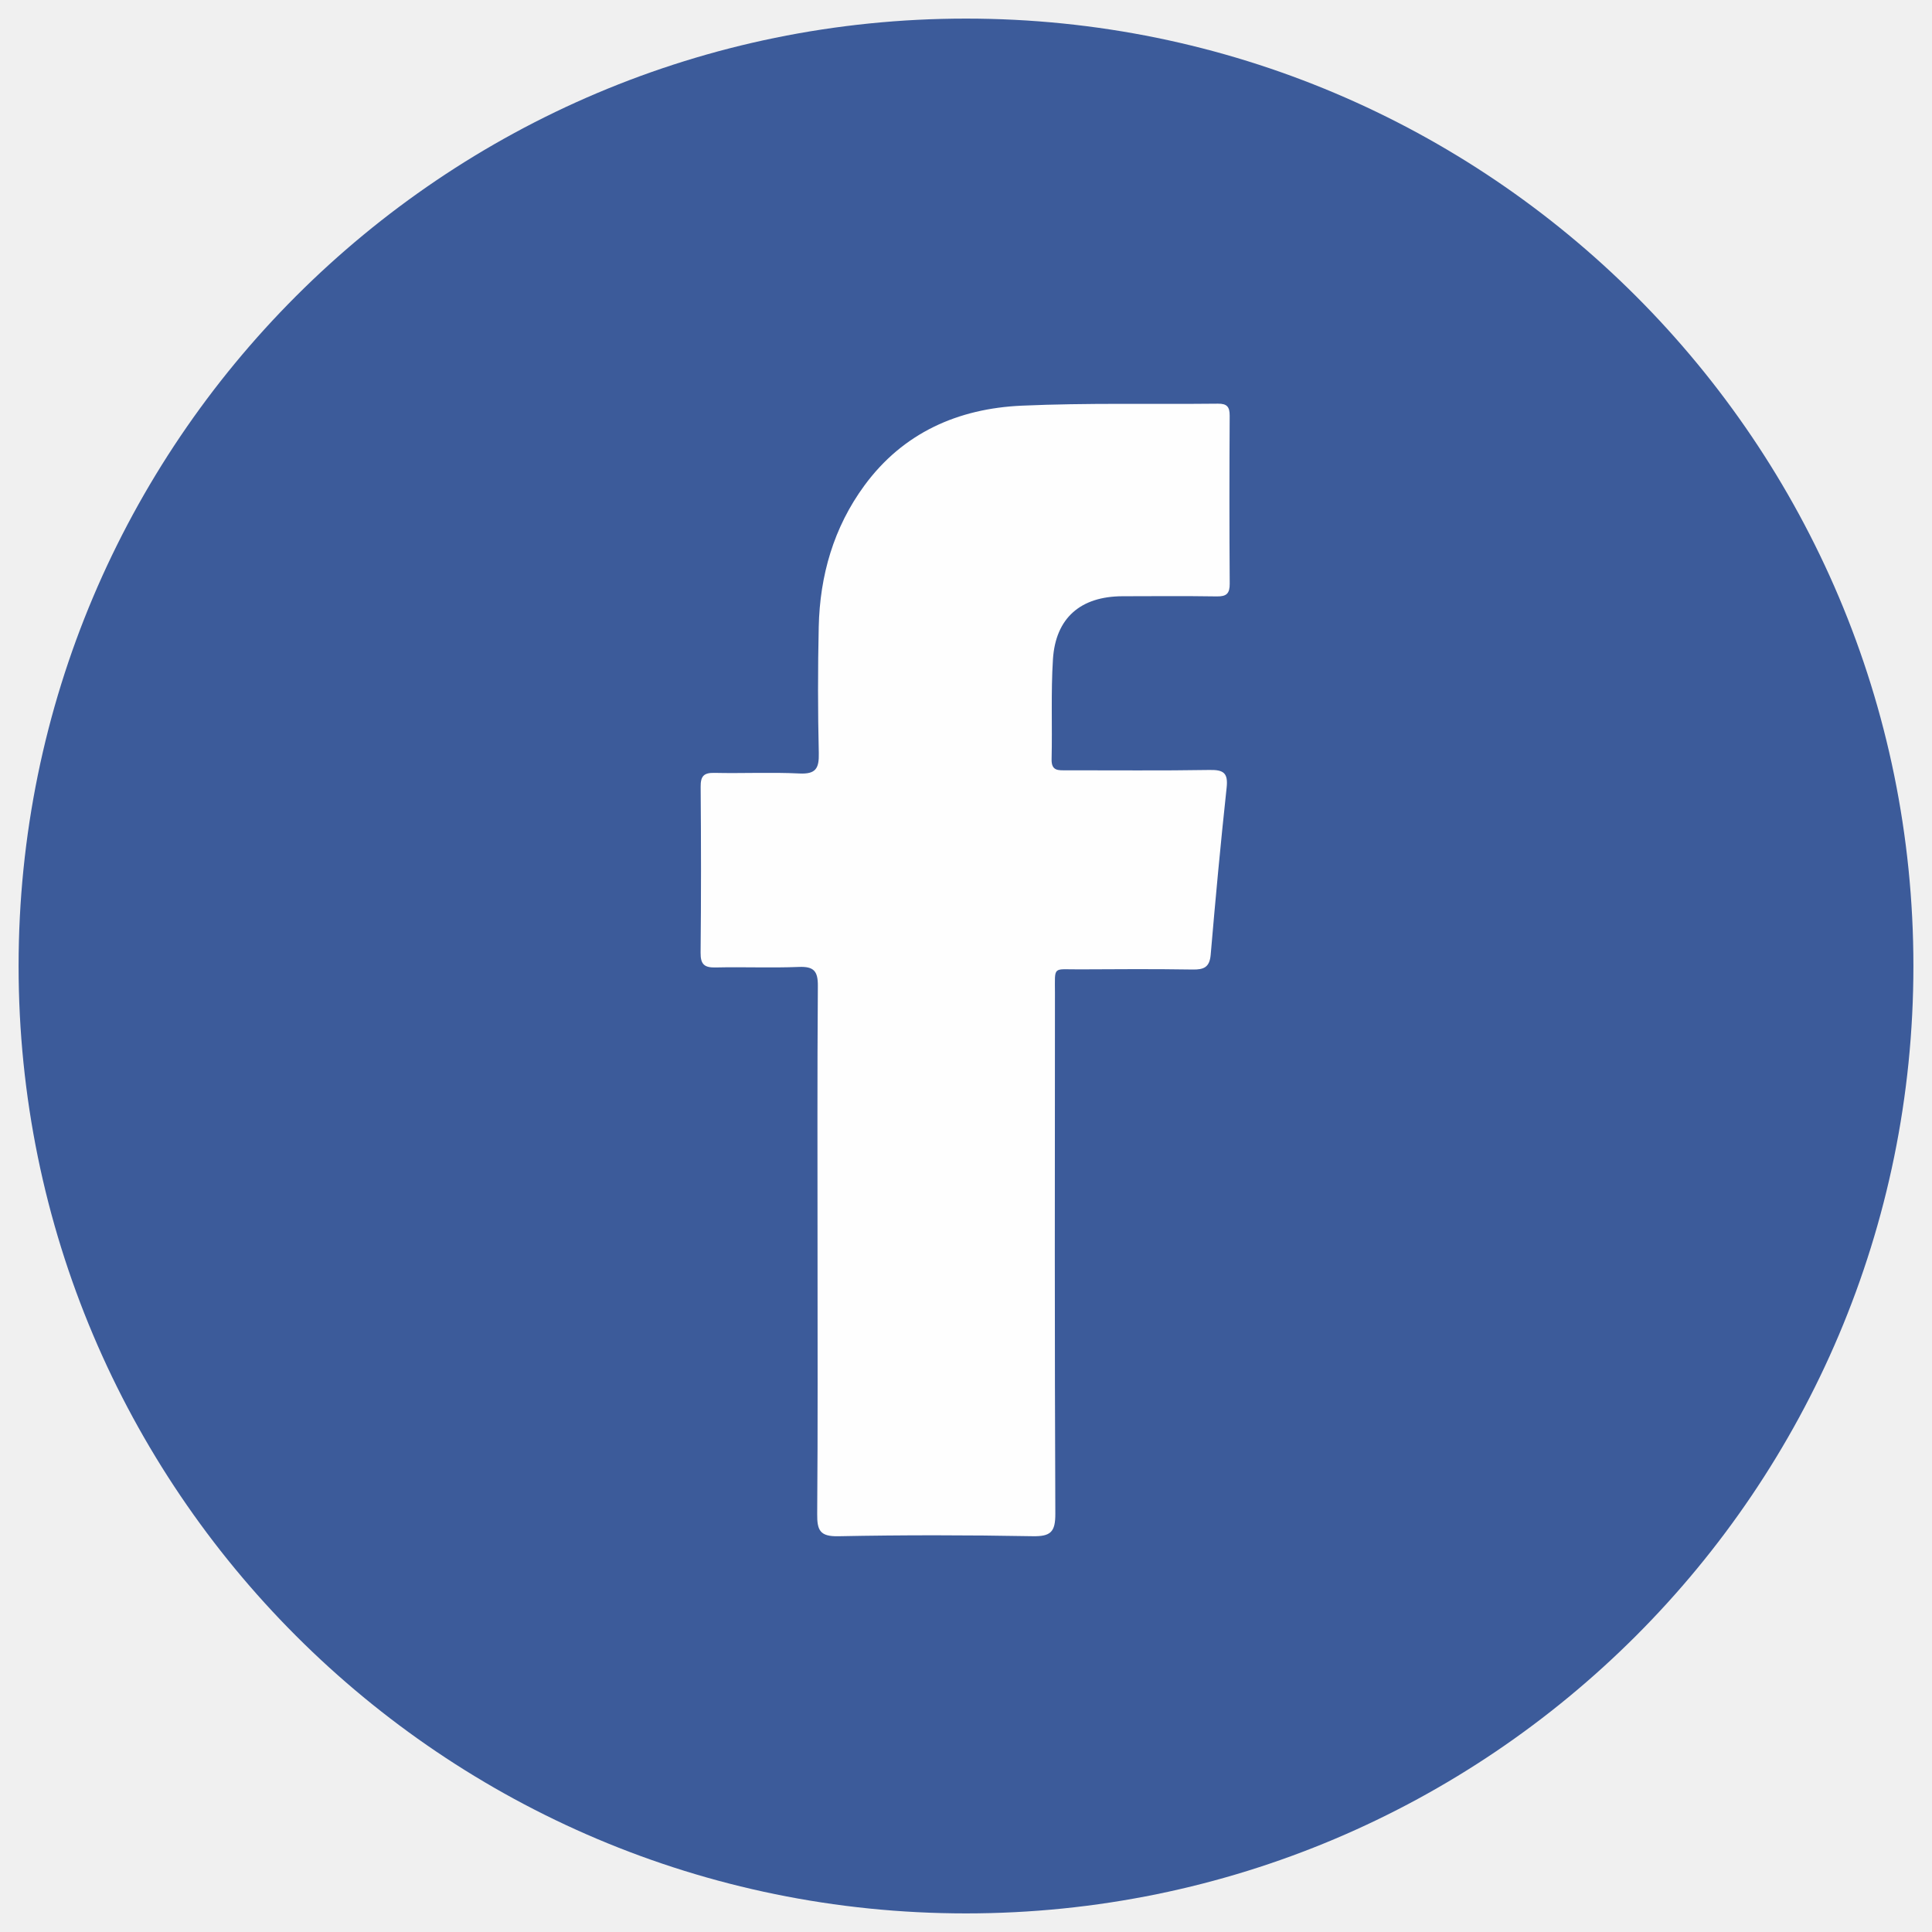
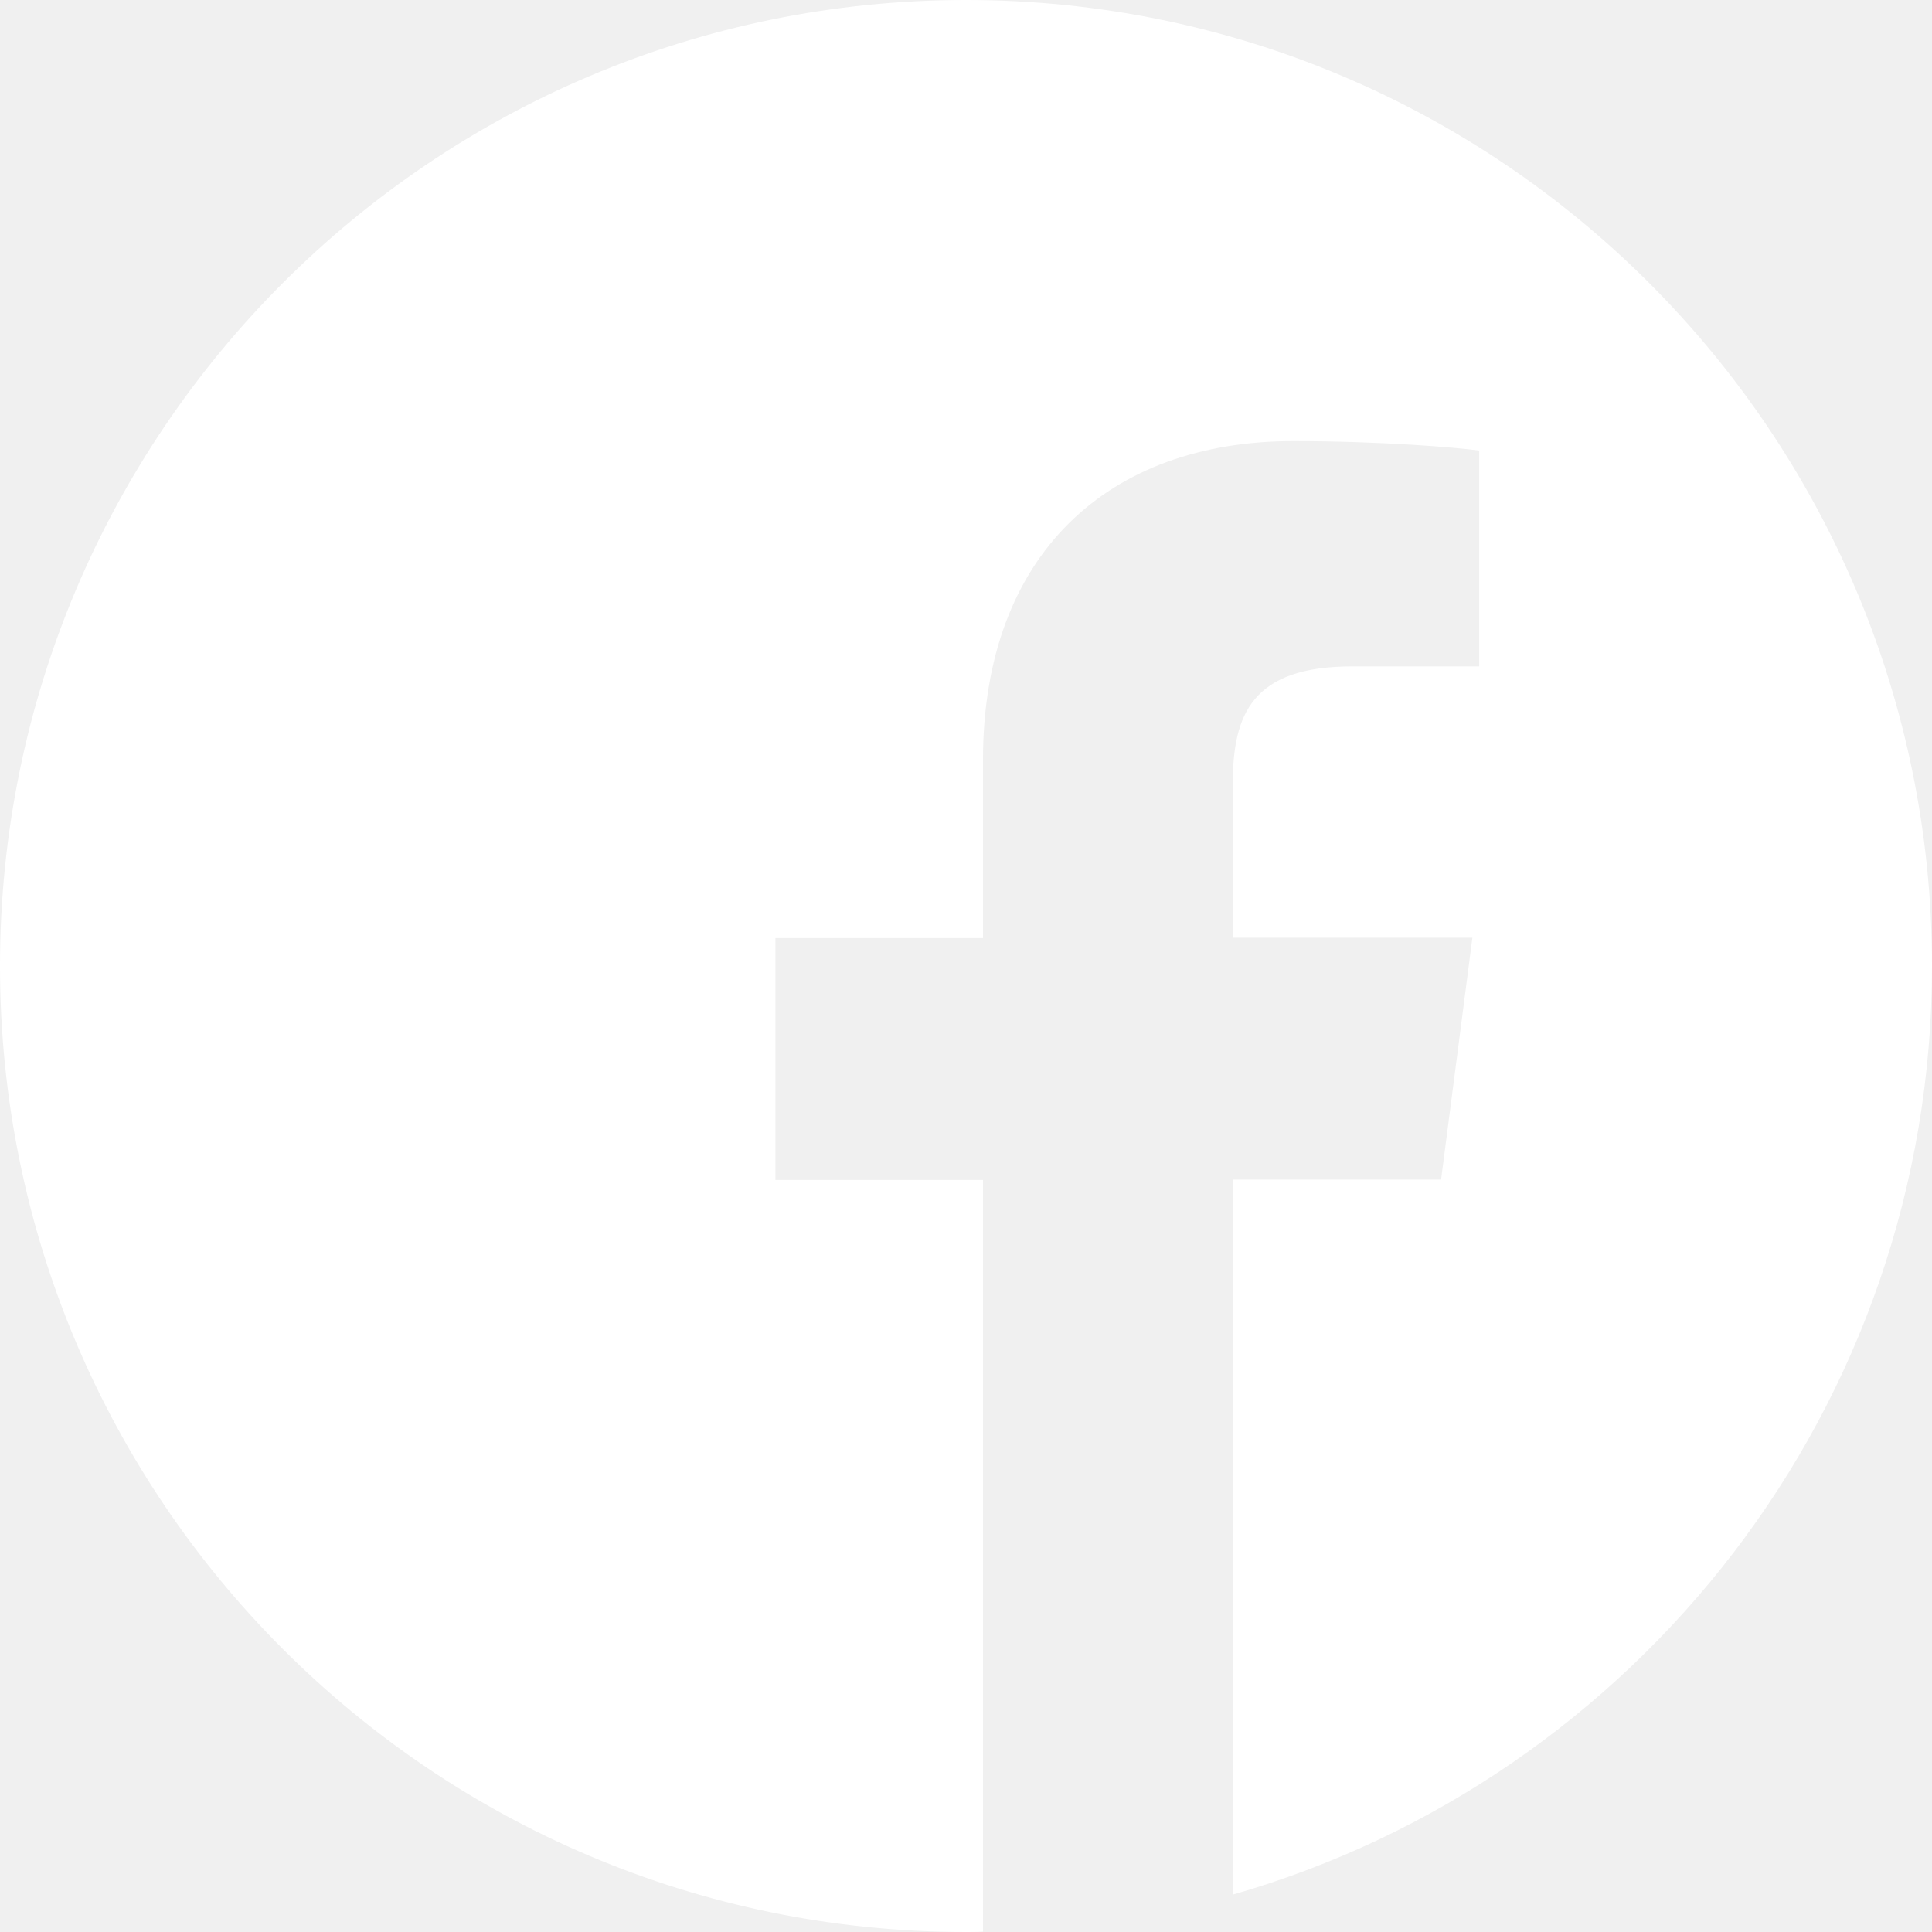
- <svg xmlns="http://www.w3.org/2000/svg" version="1.1" id="Layer_1" x="0px" y="0px" width="500px" height="500px" viewBox="0 0 500 500" enable-background="new 0 0 500 500" xml:space="preserve">
+ <svg xmlns="http://www.w3.org/2000/svg" version="1.1" width="512" height="512" x="0" y="0" viewBox="0 0 512 512" style="enable-background:new 0 0 512 512" xml:space="preserve" class="">
  <g>
-     <path fill-rule="evenodd" clip-rule="evenodd" fill="#3C5B9A" d="M495.188,250c0,135.411-109.778,245.187-245.188,245.187   C114.584,495.187,4.812,385.412,4.812,250C4.812,114.585,114.584,4.813,250,4.813C385.41,4.813,495.188,114.585,495.188,250z" />
-     <path fill-rule="evenodd" clip-rule="evenodd" fill="#FEFEFE" d="M211.578,323.998c0-22.946-0.089-45.892,0.082-68.835   c0.032-3.868-1.062-5.078-4.931-4.92c-7.15,0.29-14.319-0.03-21.479,0.135c-2.898,0.073-3.967-0.73-3.935-3.801   c0.144-14.316,0.13-28.64,0.015-42.959c-0.027-2.754,0.804-3.66,3.588-3.598c7.32,0.168,14.656-0.205,21.962,0.157   c4.235,0.208,5.112-1.297,5.023-5.227c-0.256-10.896-0.256-21.808-0.016-32.705c0.291-13.308,3.863-25.734,11.791-36.555   c10.031-13.704,24.294-19.969,40.748-20.703c16.899-0.751,33.84-0.334,50.759-0.516c2.359-0.027,3.063,0.816,3.053,3.11   c-0.076,14.48-0.091,28.965,0.01,43.446c0.023,2.576-0.818,3.364-3.346,3.324c-8.138-0.127-16.276-0.065-24.409-0.043   c-10.831,0.034-17.314,5.605-17.992,16.327c-0.544,8.595-0.147,17.242-0.347,25.862c-0.073,3.07,1.752,2.86,3.784,2.858   c12.365-0.019,24.735,0.123,37.101-0.089c3.63-0.063,4.827,0.772,4.412,4.593c-1.557,14.388-2.893,28.803-4.126,43.226   c-0.281,3.255-1.767,3.875-4.69,3.827c-9.756-0.151-19.521-0.104-29.284-0.042c-7.012,0.042-6.331-1.028-6.331,6.124   c-0.033,44.912-0.094,89.827,0.099,134.739c0.02,4.744-1.192,5.921-5.885,5.837c-16.758-0.309-33.523-0.324-50.282,0.008   c-4.722,0.094-5.499-1.509-5.462-5.721C211.669,369.237,211.578,346.62,211.578,323.998z" />
+     <path d="m512 256c0-141.4-114.6-256-256-256s-256 114.6-256 256 114.6 256 256 256c1.5 0 3 0 4.5-.1v-199.2h-55v-64.1h55v-47.2c0-54.7 33.4-84.5 82.2-84.5 23.4 0 43.5 1.7 49.3 2.5v57.2h-33.6c-26.5 0-31.7 12.6-31.7 31.1v40.8h63.5l-8.3 64.1h-55.2v189.5c107-30.7 185.3-129.2 185.3-246.1z" fill="#ffffff" data-original="#000000" style="" class="" />
  </g>
</svg>
